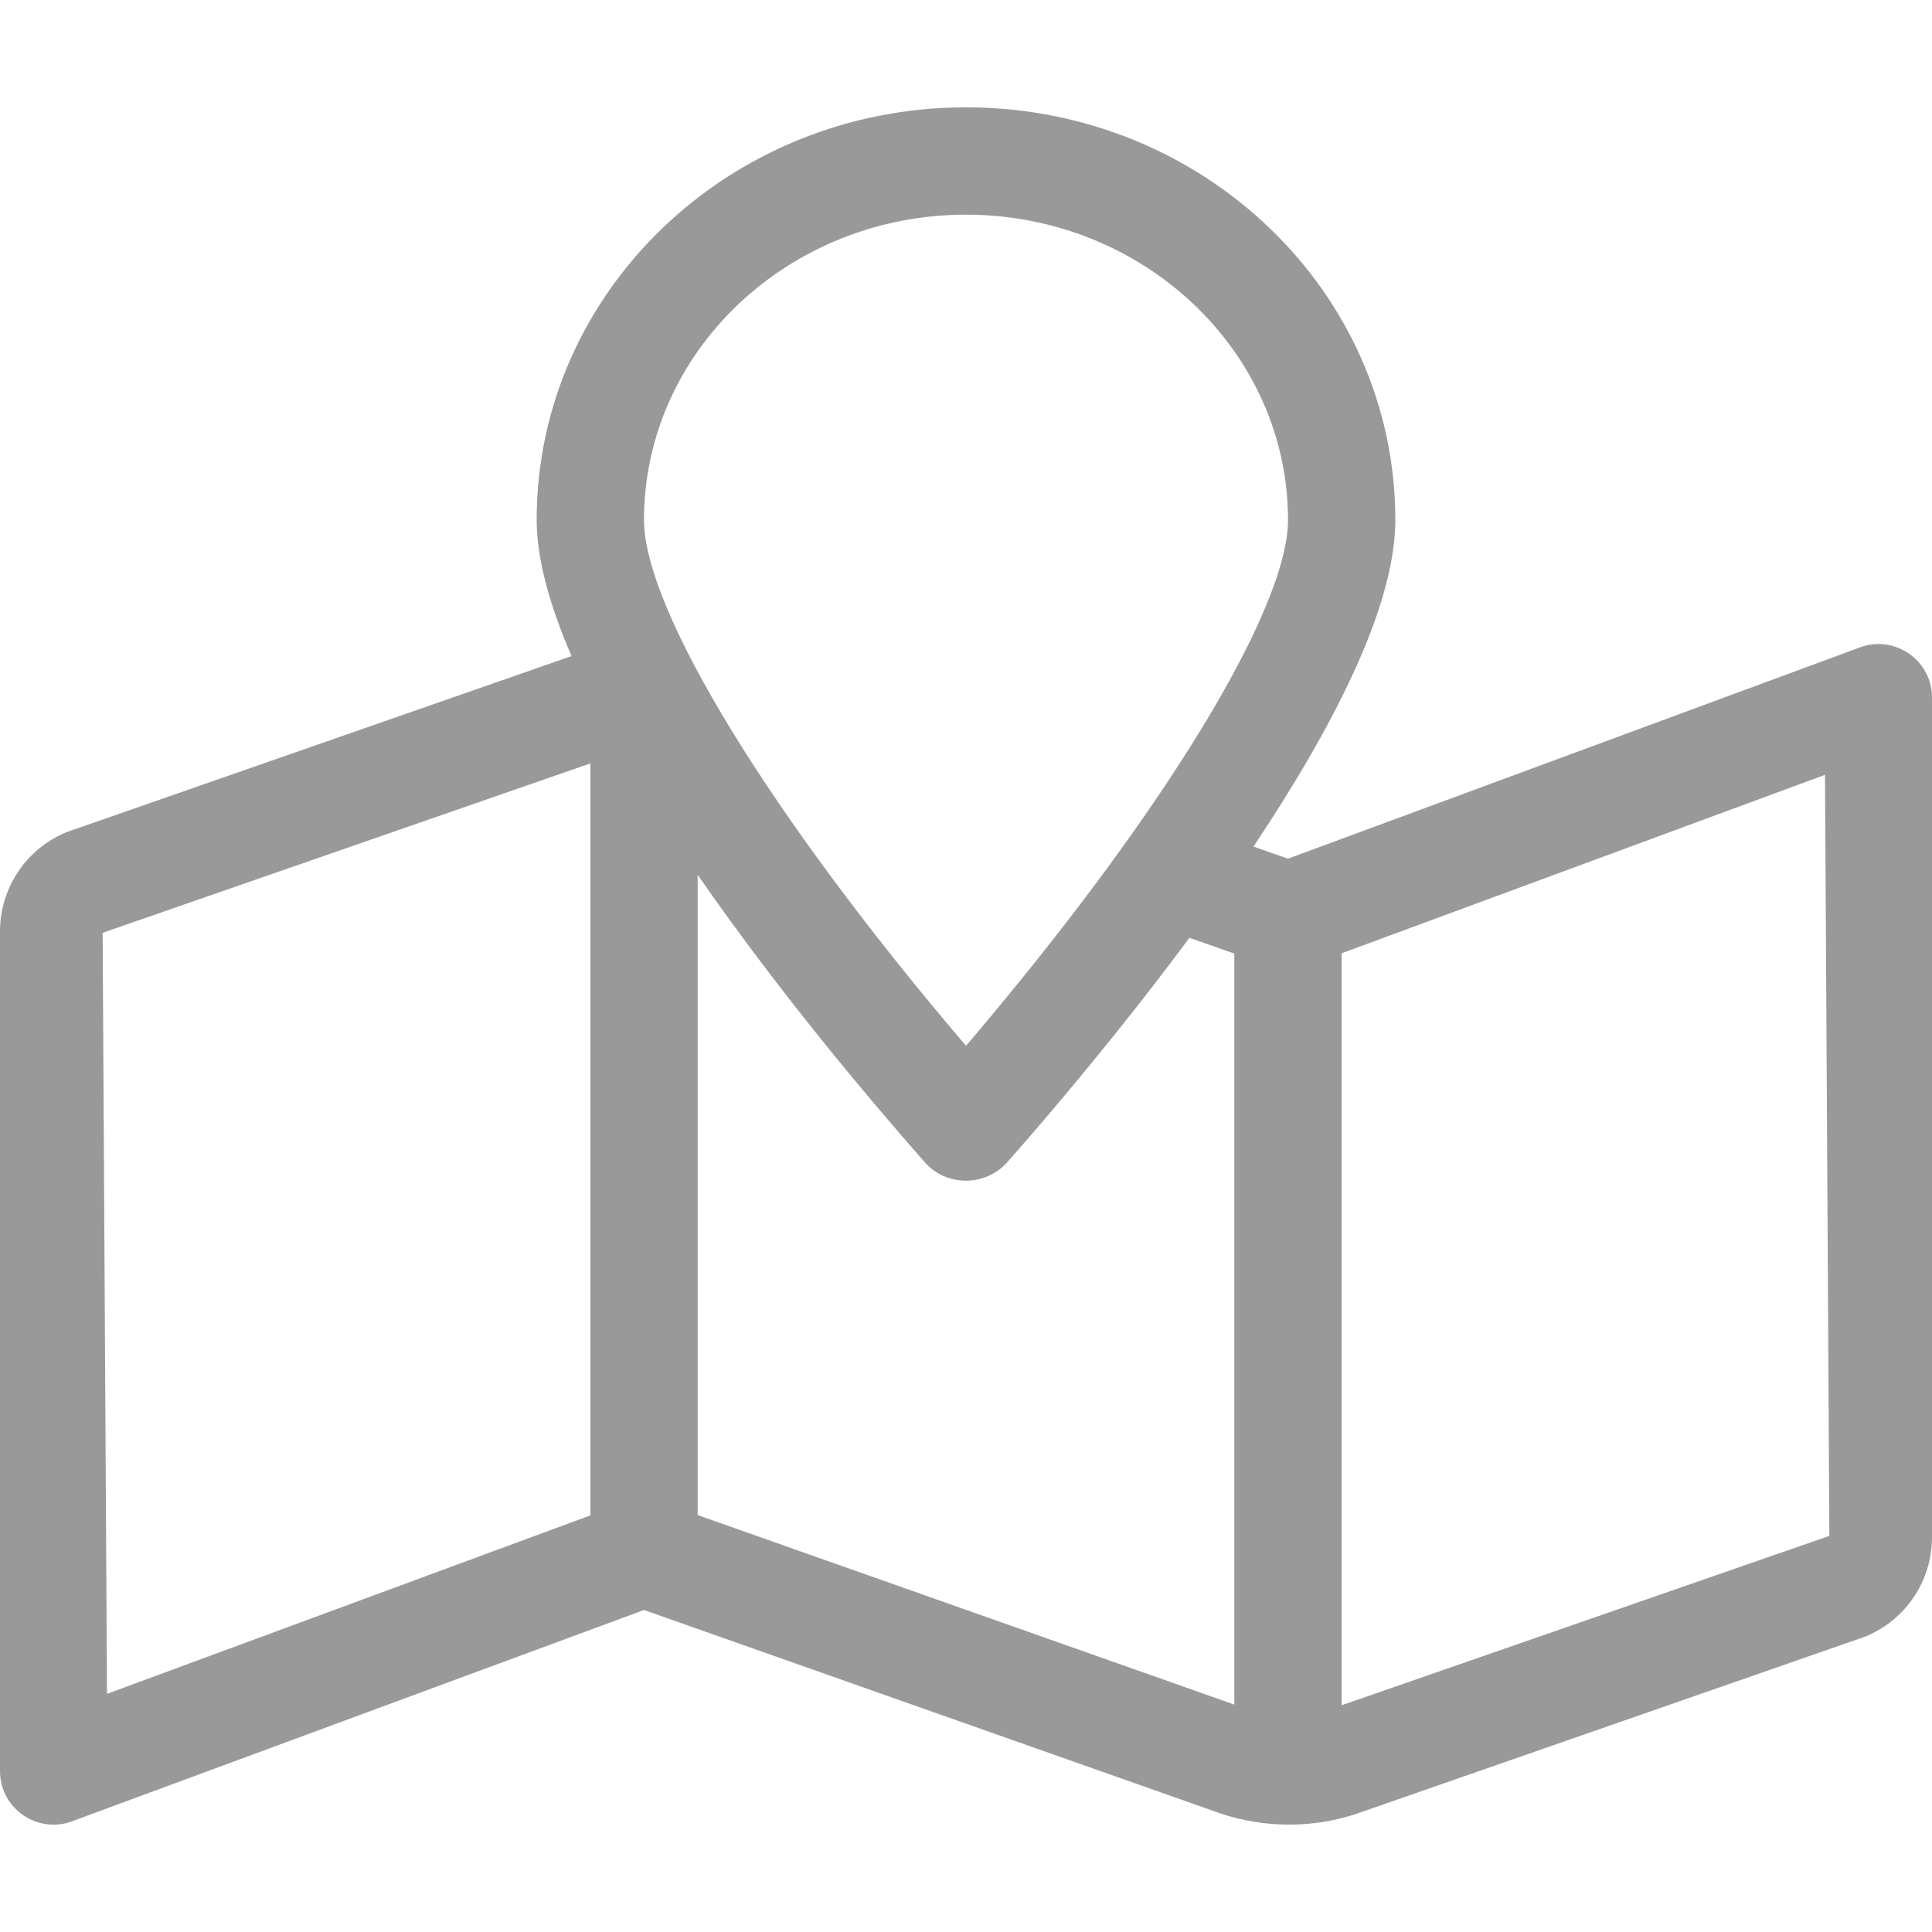
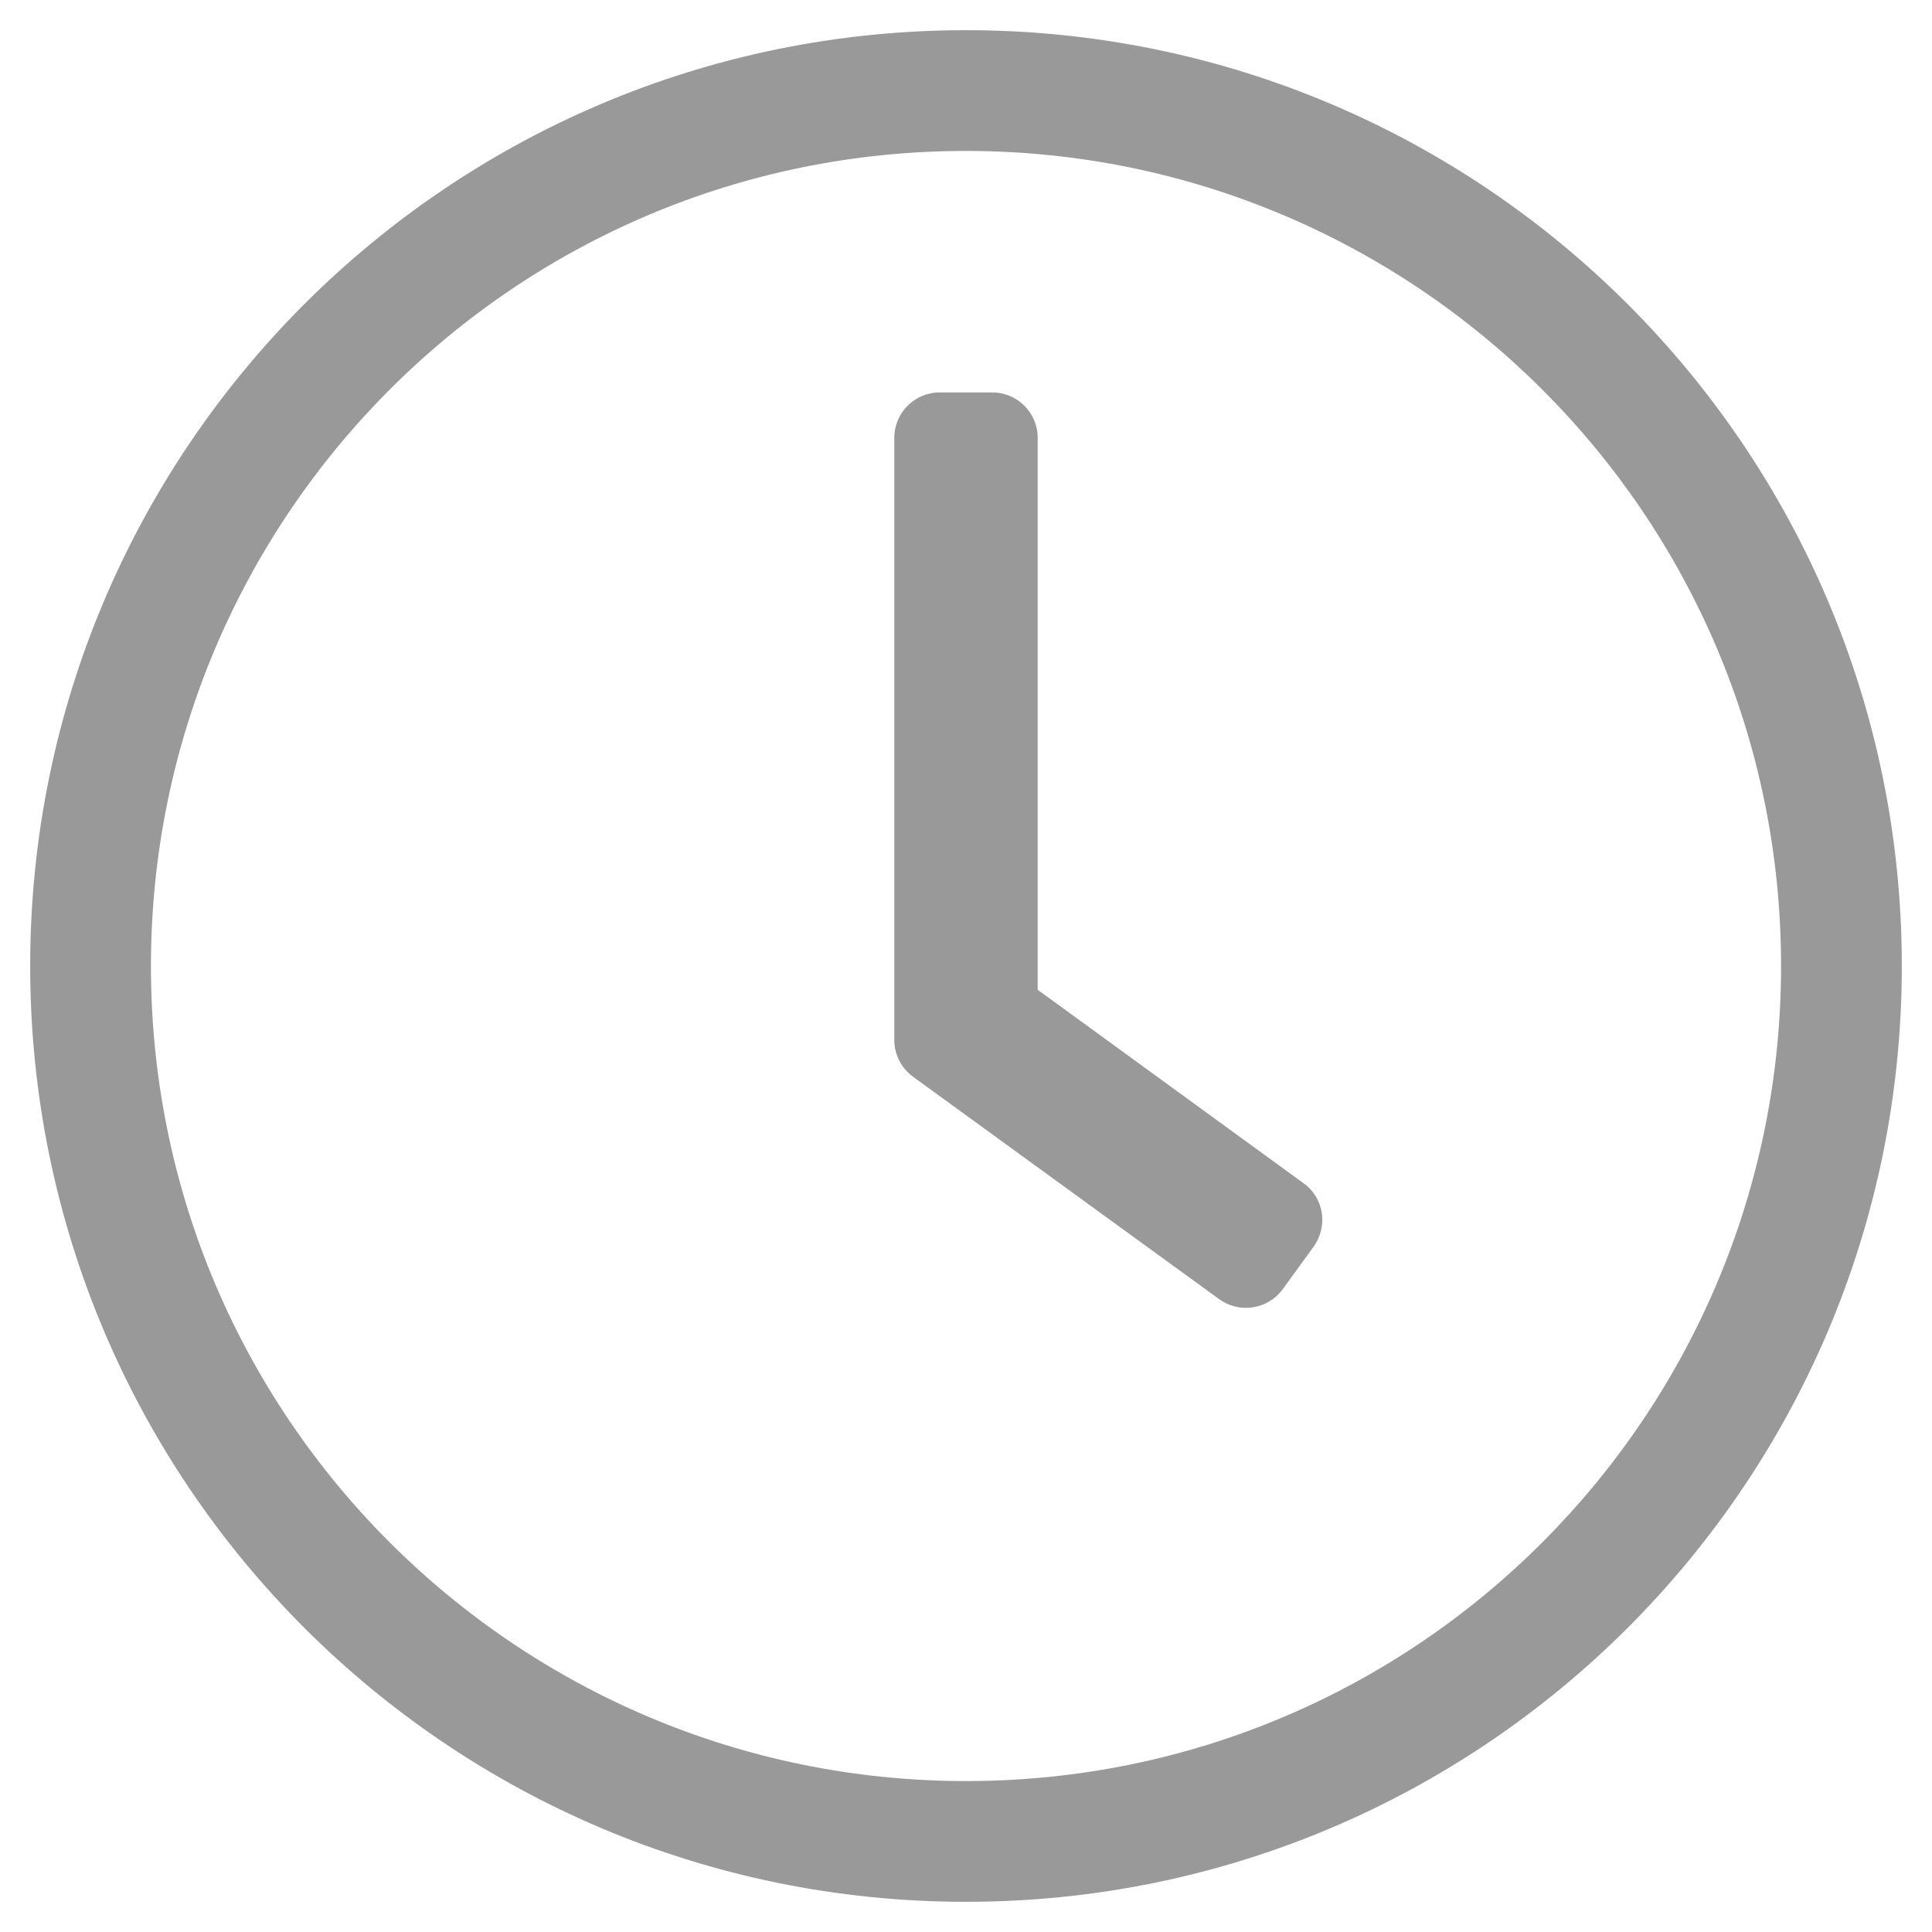
- <svg xmlns="http://www.w3.org/2000/svg" aria-hidden="true" focusable="false" data-prefix="fal" data-icon="map-marked" role="img" width="30" height="30" viewBox="0 0 576 512">
-   <path fill="#999999" d="M560 160c-2 0-4 .4-6 1.2L384 224l-10.3-3.6C397 185.5 416 149.2 416 123 416 55 358.7 0 288 0S160 55.1 160 123c0 11.8 4 25.8 10.4 40.6L20.1 216C8 220.8 0 232.6 0 245.7V496c0 9.2 7.5 16 16 16 2 0 4-.4 6-1.2L192 448l172 60.7c13 4.3 27 4.4 40 .2L555.9 456c12.2-4.9 20.1-16.6 20.1-29.7V176c0-9.2-7.5-16-16-16zM176 419.8L31.9 473l-1.3-226.9L176 195.6zM288 32c52.9 0 96 40.8 96 91 0 27-38.1 88.9-96 156.8-57.9-67.9-96-129.8-96-156.8 0-50.2 43.1-91 96-91zm-80 387.7V228.8c24.4 35.3 52.1 68 67.7 85.7 3.2 3.7 7.8 5.5 12.3 5.5s9-1.8 12.3-5.5c12.8-14.5 33.7-39.1 54.3-66.9l13.4 4.7v223.9zm192 56.7V252.2L544.1 199l1.3 226.9z" class="" />
+ <svg xmlns="http://www.w3.org/2000/svg" aria-hidden="true" focusable="false" data-prefix="fal" data-icon="clock" role="img" width="30" height="30" viewBox="0 0 512 512">
+   <path fill="#999999" d="M256 8C119 8 8 119 8 256s111 248 248 248 248-111 248-248S393 8 256 8zm216 248c0 118.7-96.1 216-216 216-118.7 0-216-96.1-216-216 0-118.7 96.1-216 216-216 118.7 0 216 96.1 216 216zm-148.9 88.3l-81.2-59c-3.1-2.3-4.9-5.9-4.9-9.7V116c0-6.6 5.4-12 12-12h14c6.6 0 12 5.4 12 12v146.3l70.5 51.3c5.4 3.9 6.5 11.4 2.6 16.8l-8.2 11.3c-3.9 5.3-11.4 6.5-16.8 2.6z" class="" />
</svg>
